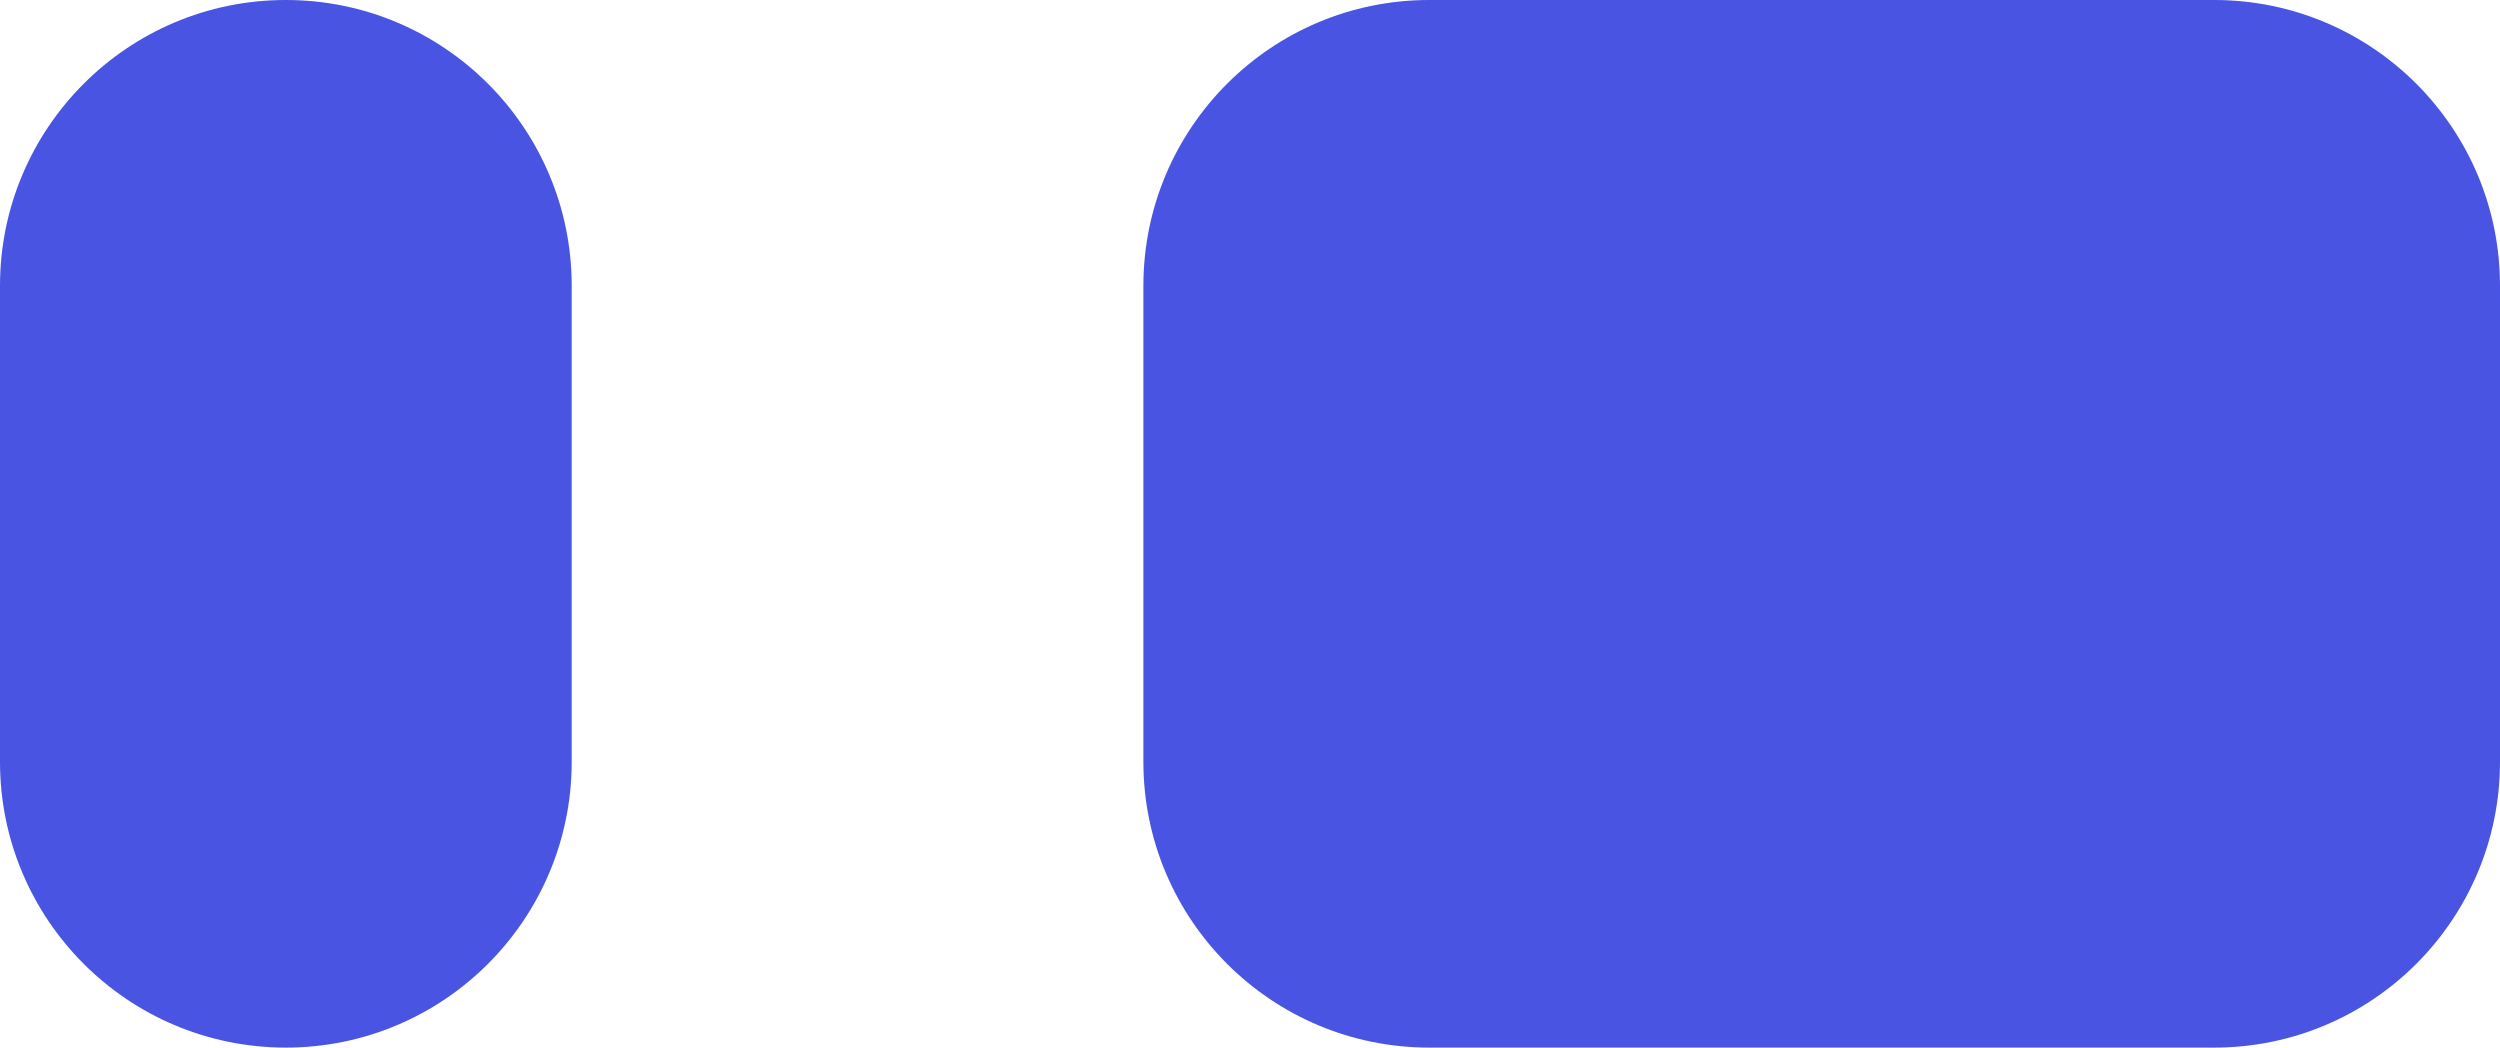
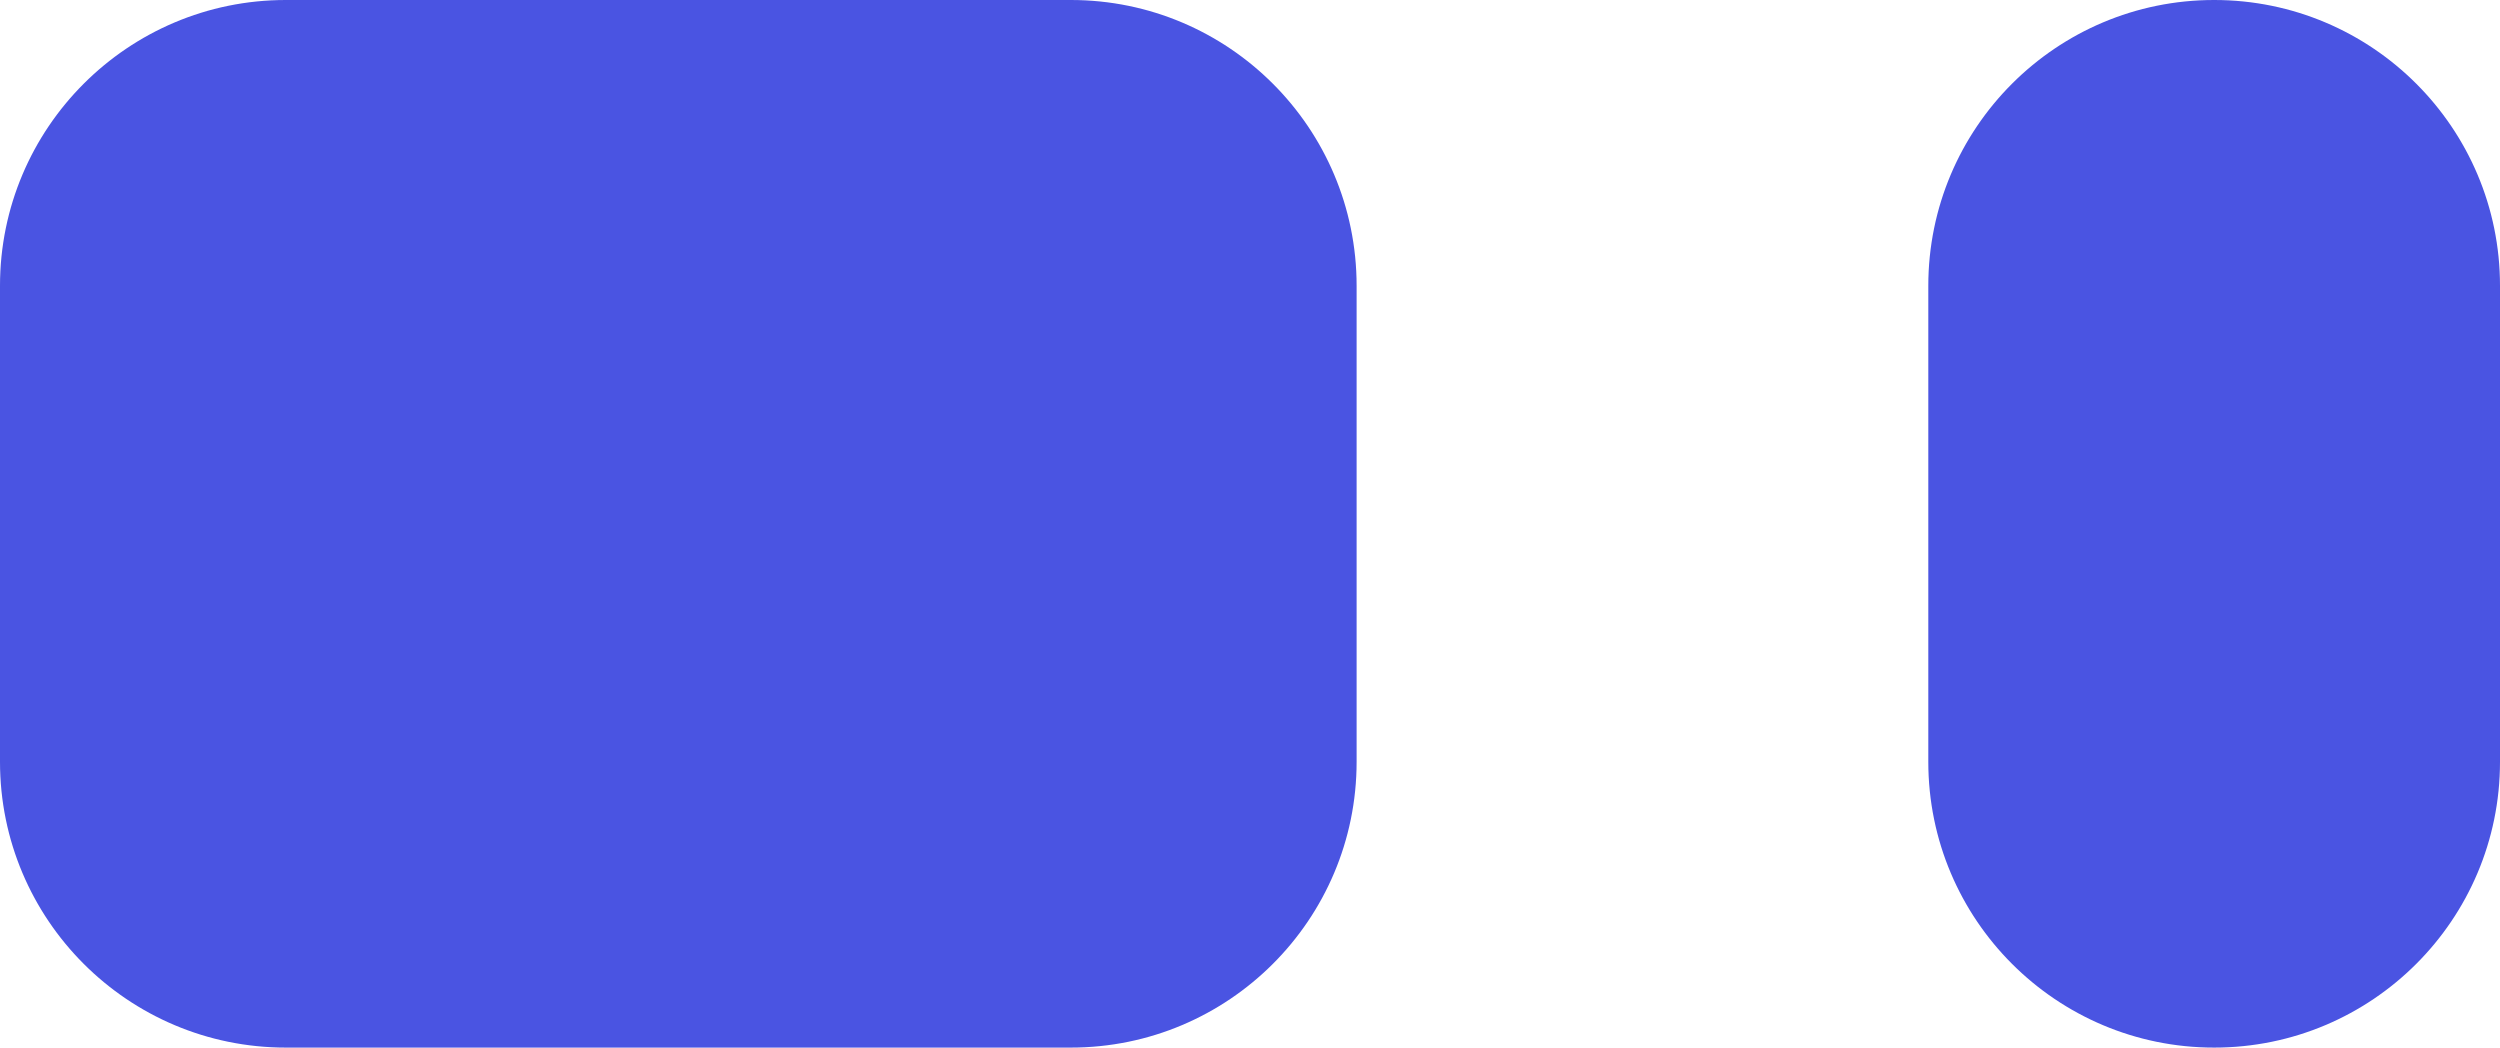
<svg xmlns="http://www.w3.org/2000/svg" width="809px" height="339px" viewBox="0 0 809 339" version="1.1">
  <g id="Page-1" stroke="none" stroke-width="1" fill="none" fill-rule="evenodd">
-     <g id="grid-big-active" transform="translate(404.5, 169.5) scale(-1, 1) translate(-404.5, -169.5) " fill="#4A54E2" fill-rule="nonzero">
-       <rect id="Rectangle-Copy-6" x="0" y="0" width="439" height="339" rx="92.5" />
-       <rect id="Rectangle-Copy-Copy-6" x="624" y="0" width="185" height="339" rx="92.5" />
+     <g id="grid-small-active" fill="#4A54E2" fill-rule="nonzero">
+       <rect id="Rectangle-Copy-7" x="0" y="0" width="439" height="339" rx="92.5" />
+       <rect id="Rectangle-Copy-Copy-7" x="624" y="0" width="185" height="339" rx="92.5" />
    </g>
  </g>
</svg>
